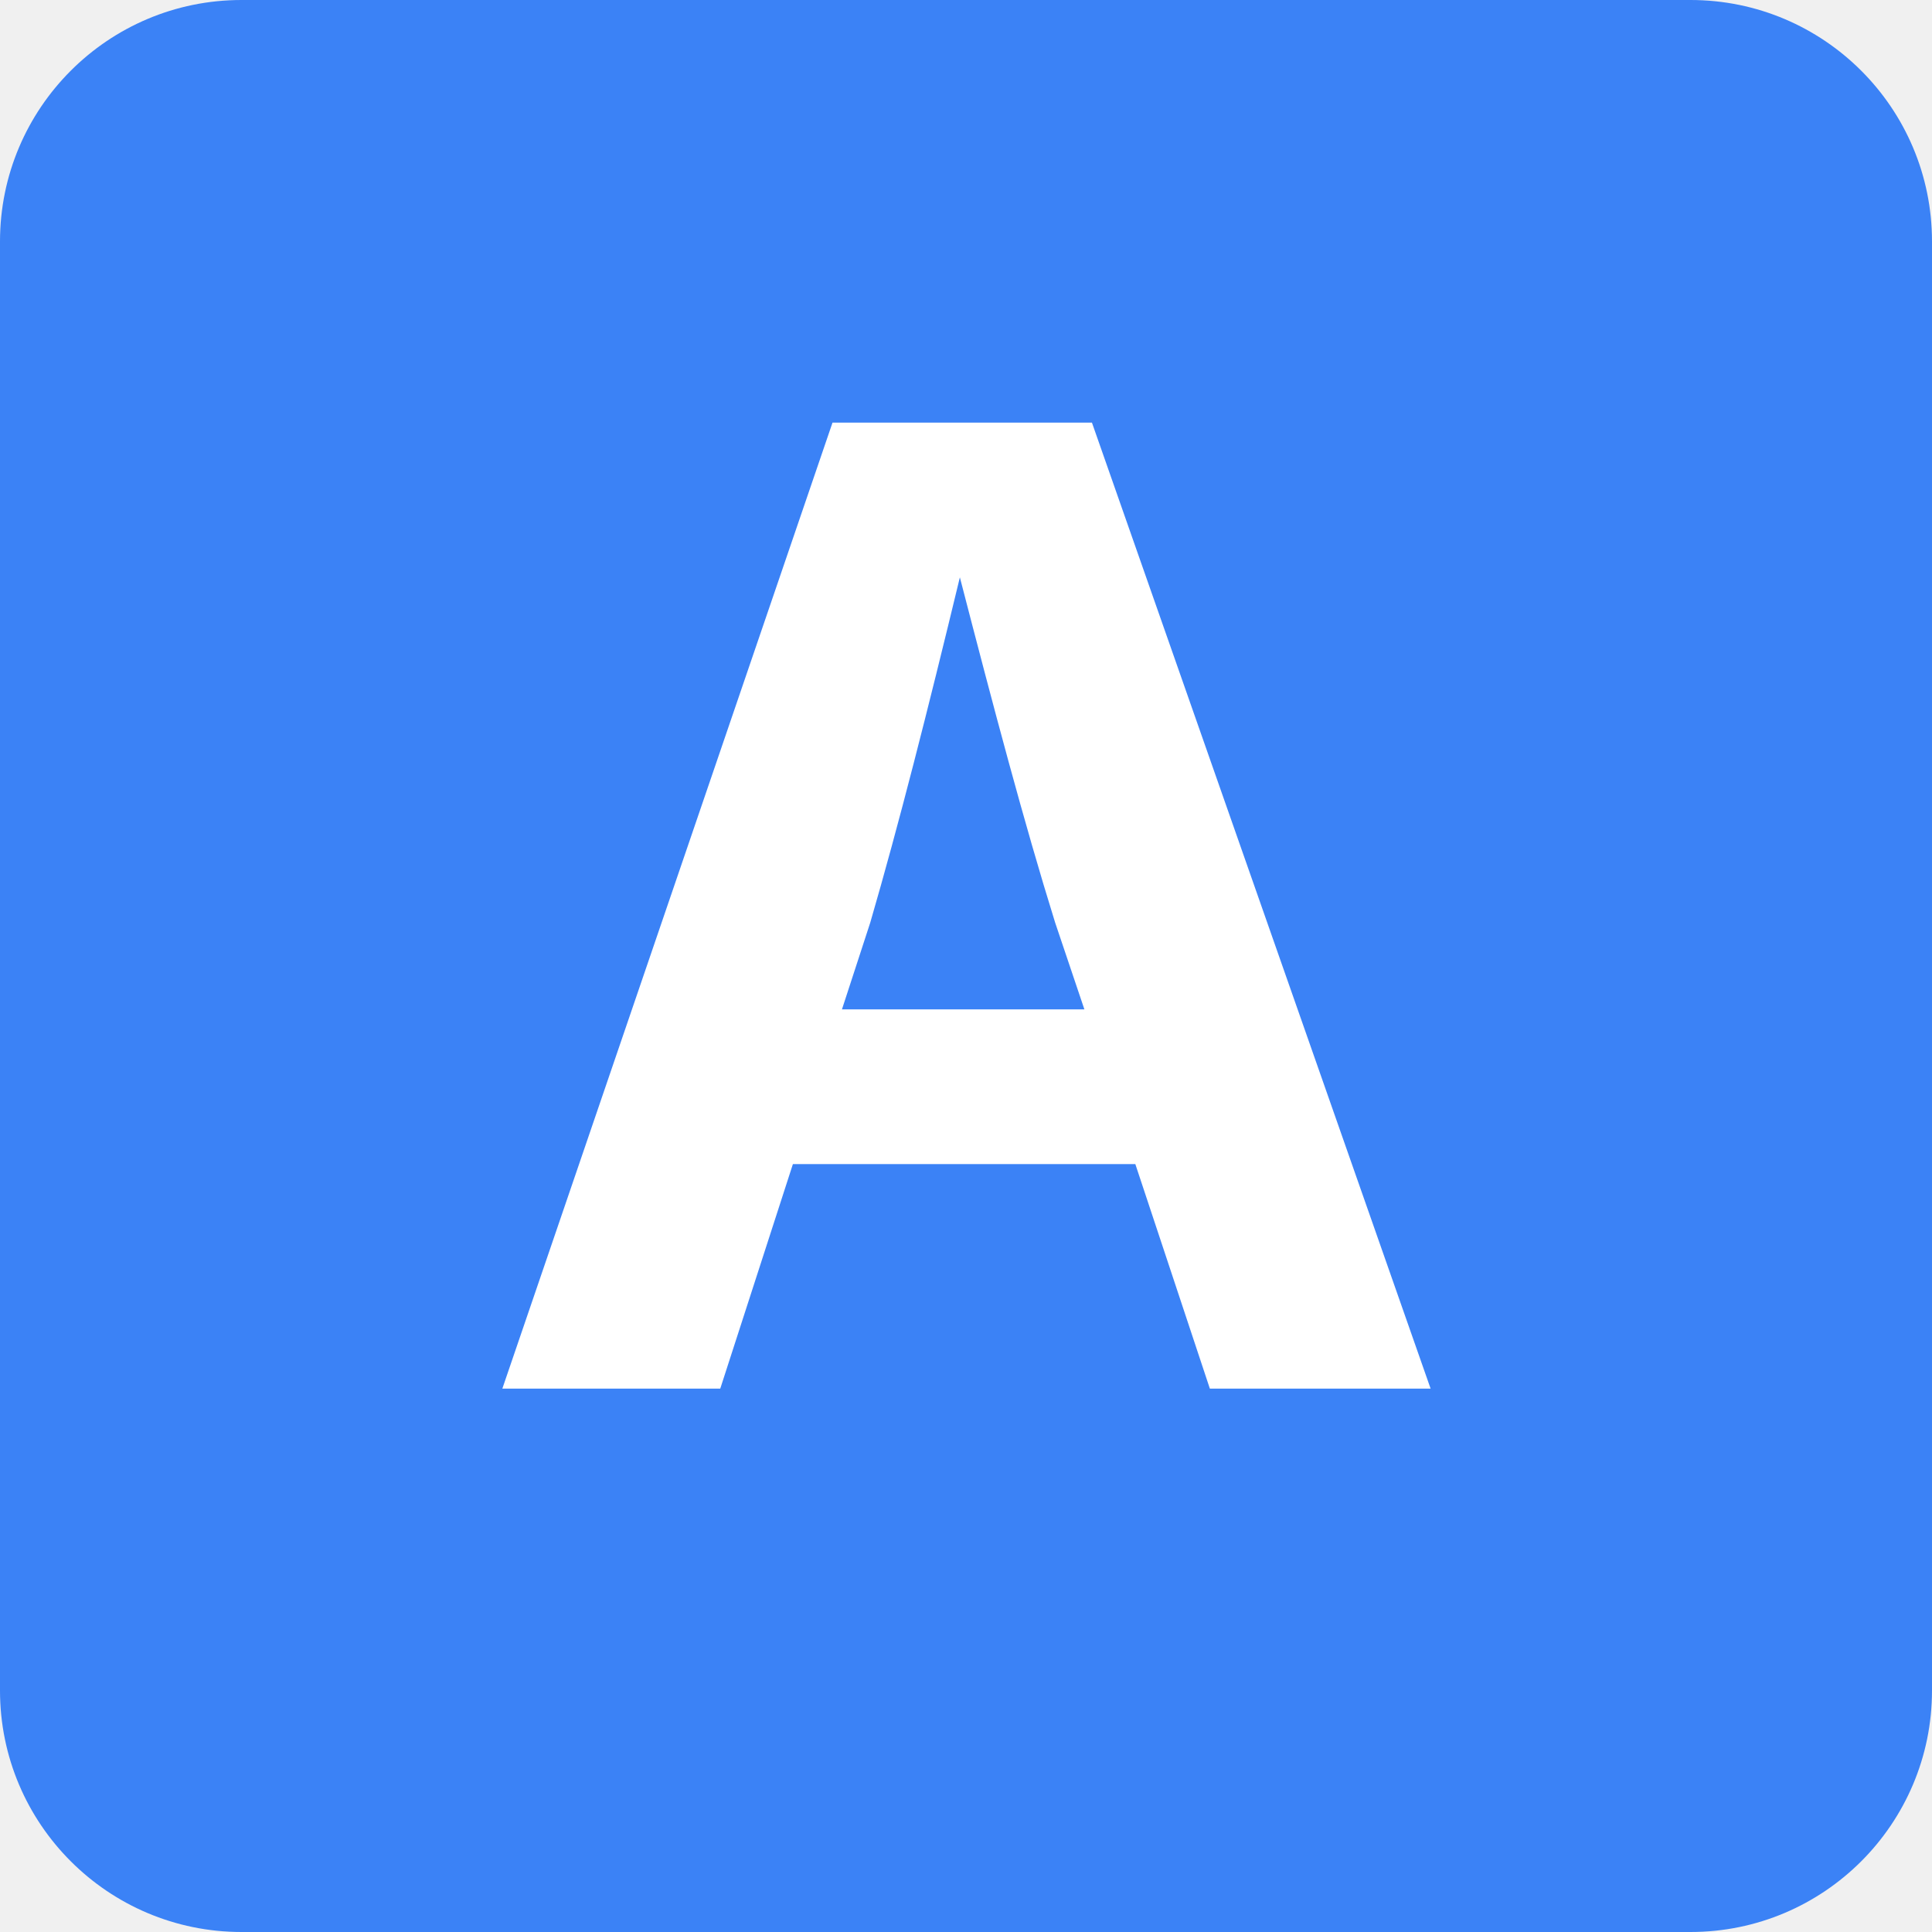
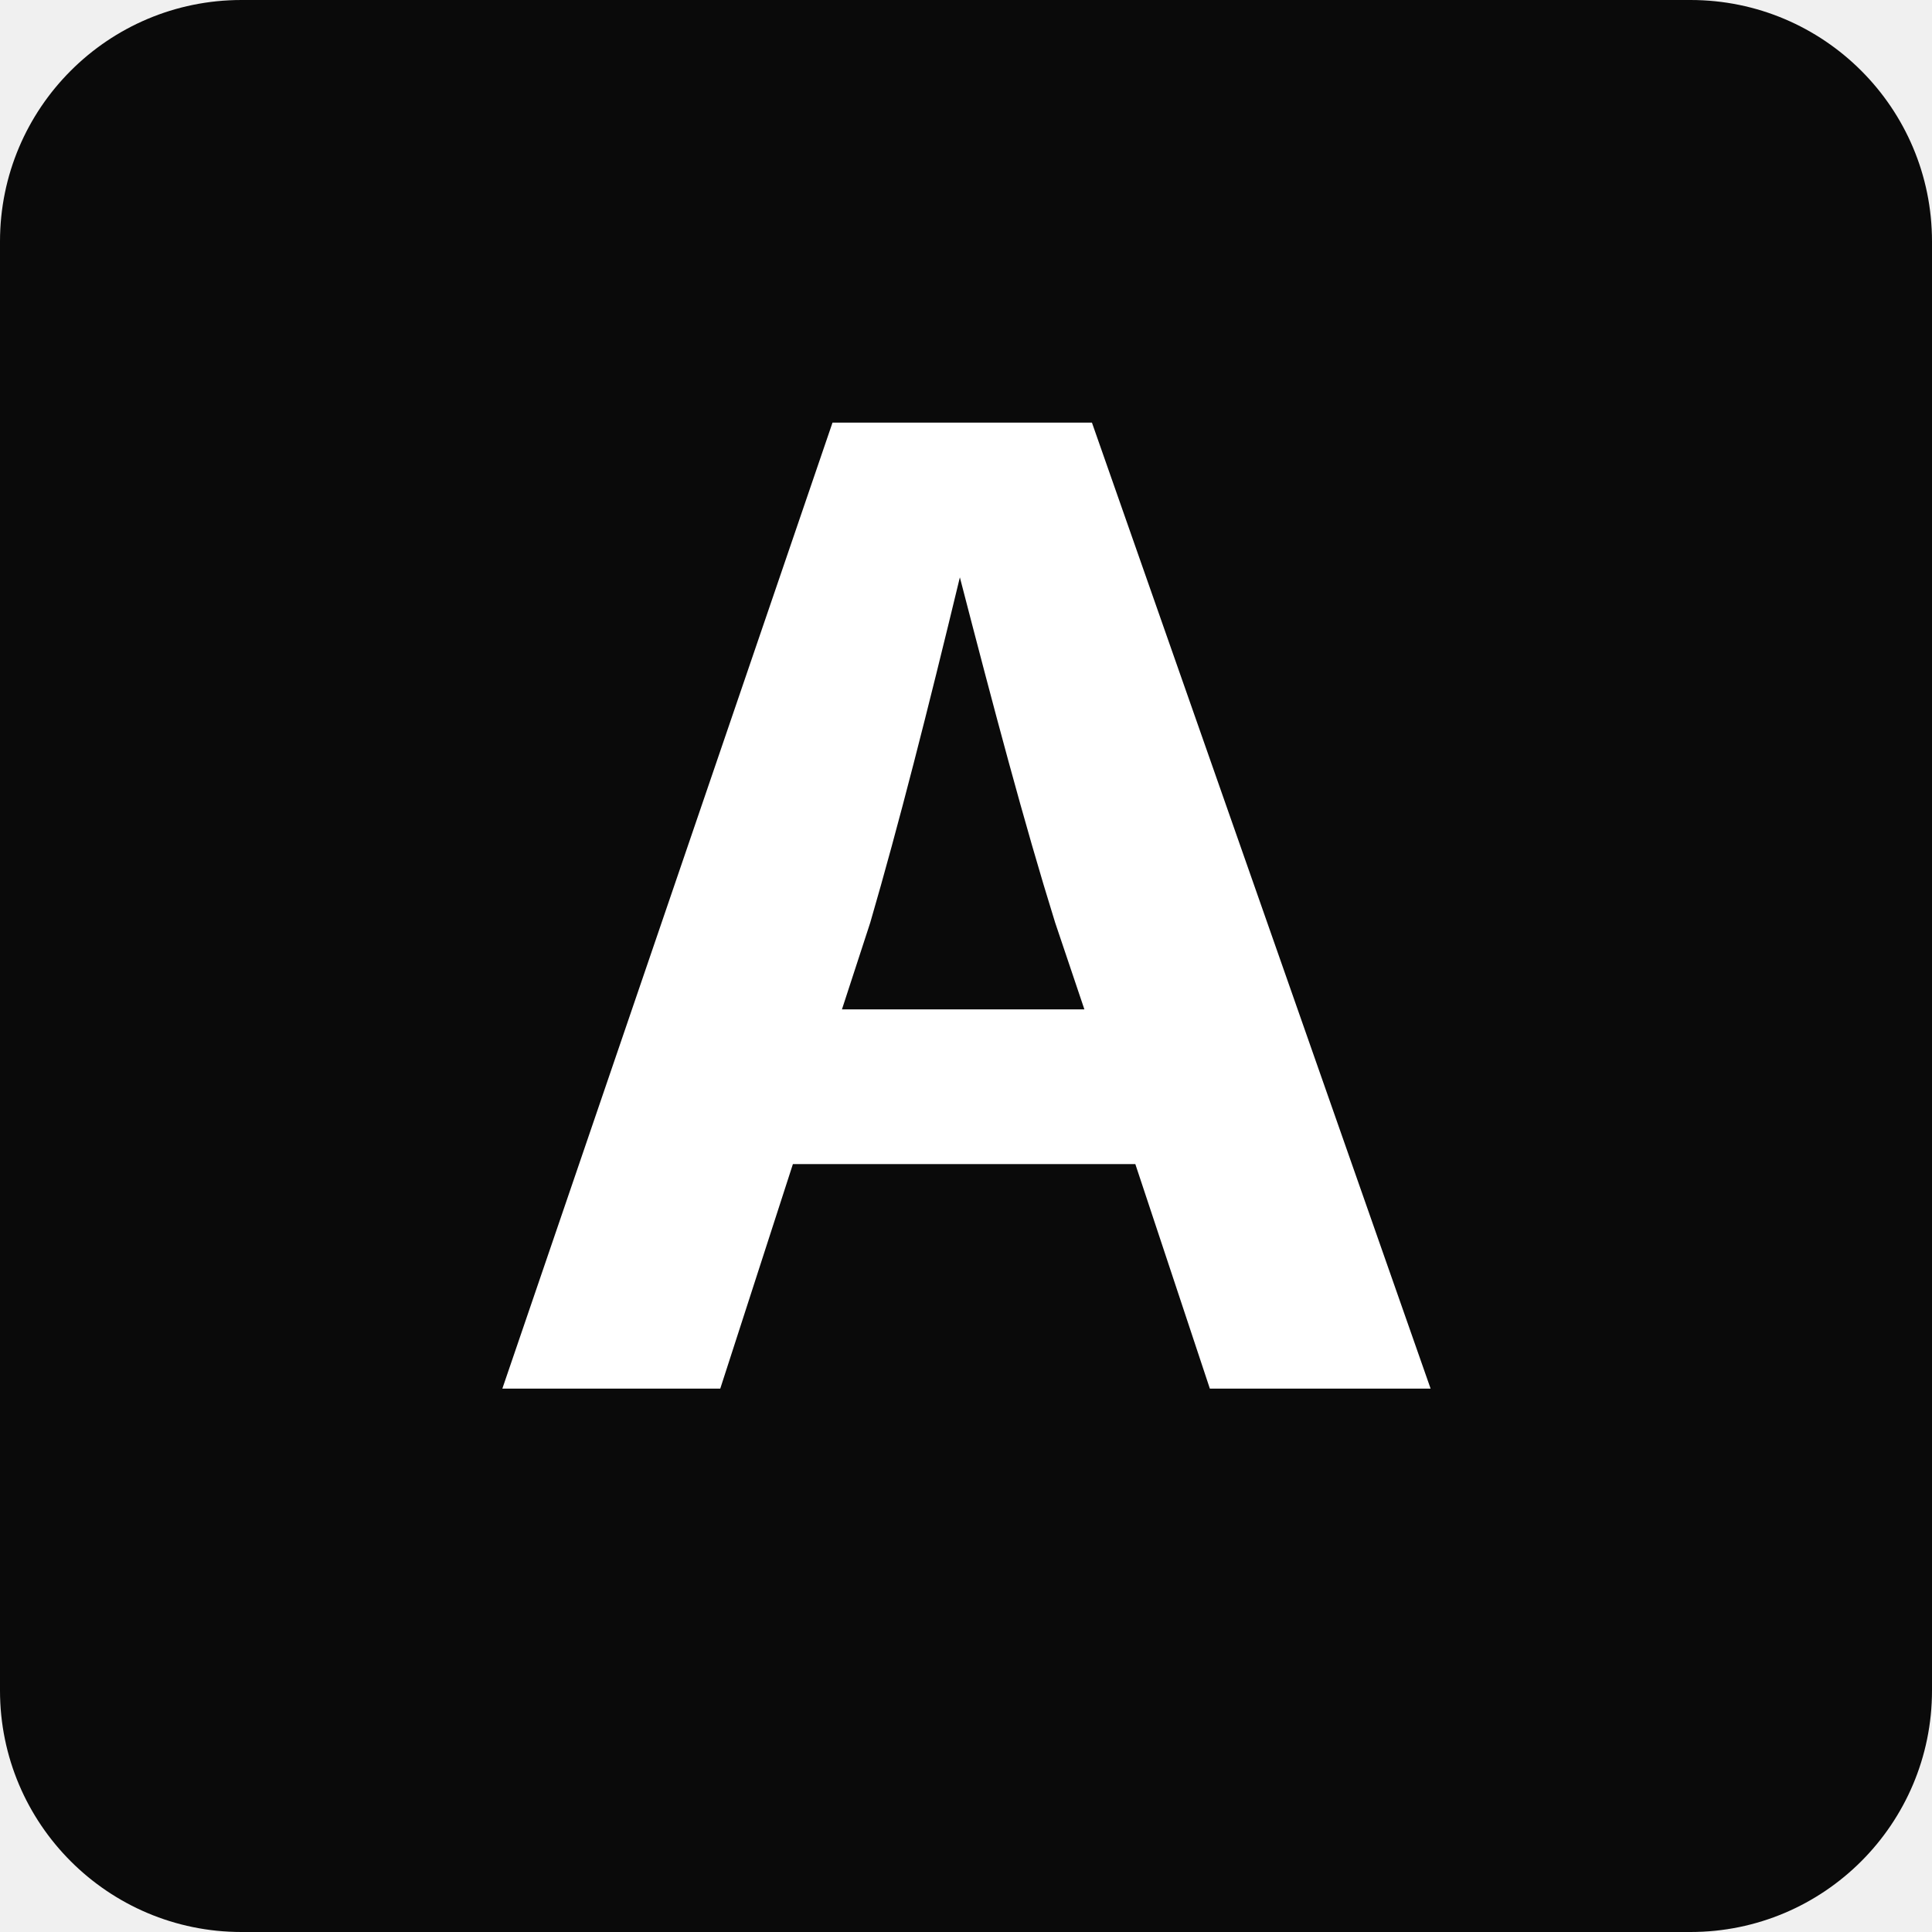
<svg xmlns="http://www.w3.org/2000/svg" viewBox="0 0 32 32">
-   <rect width="32" height="32" rx="4" fill="#3B82F6" />
+   <rect width="32" height="32" rx="4" fill="#0a0a0a" />
  <text x="16" y="23" font-family="Inter, sans-serif" font-size="22" font-weight="700" fill="#FFFFFF" text-anchor="middle">A</text>
</svg>
